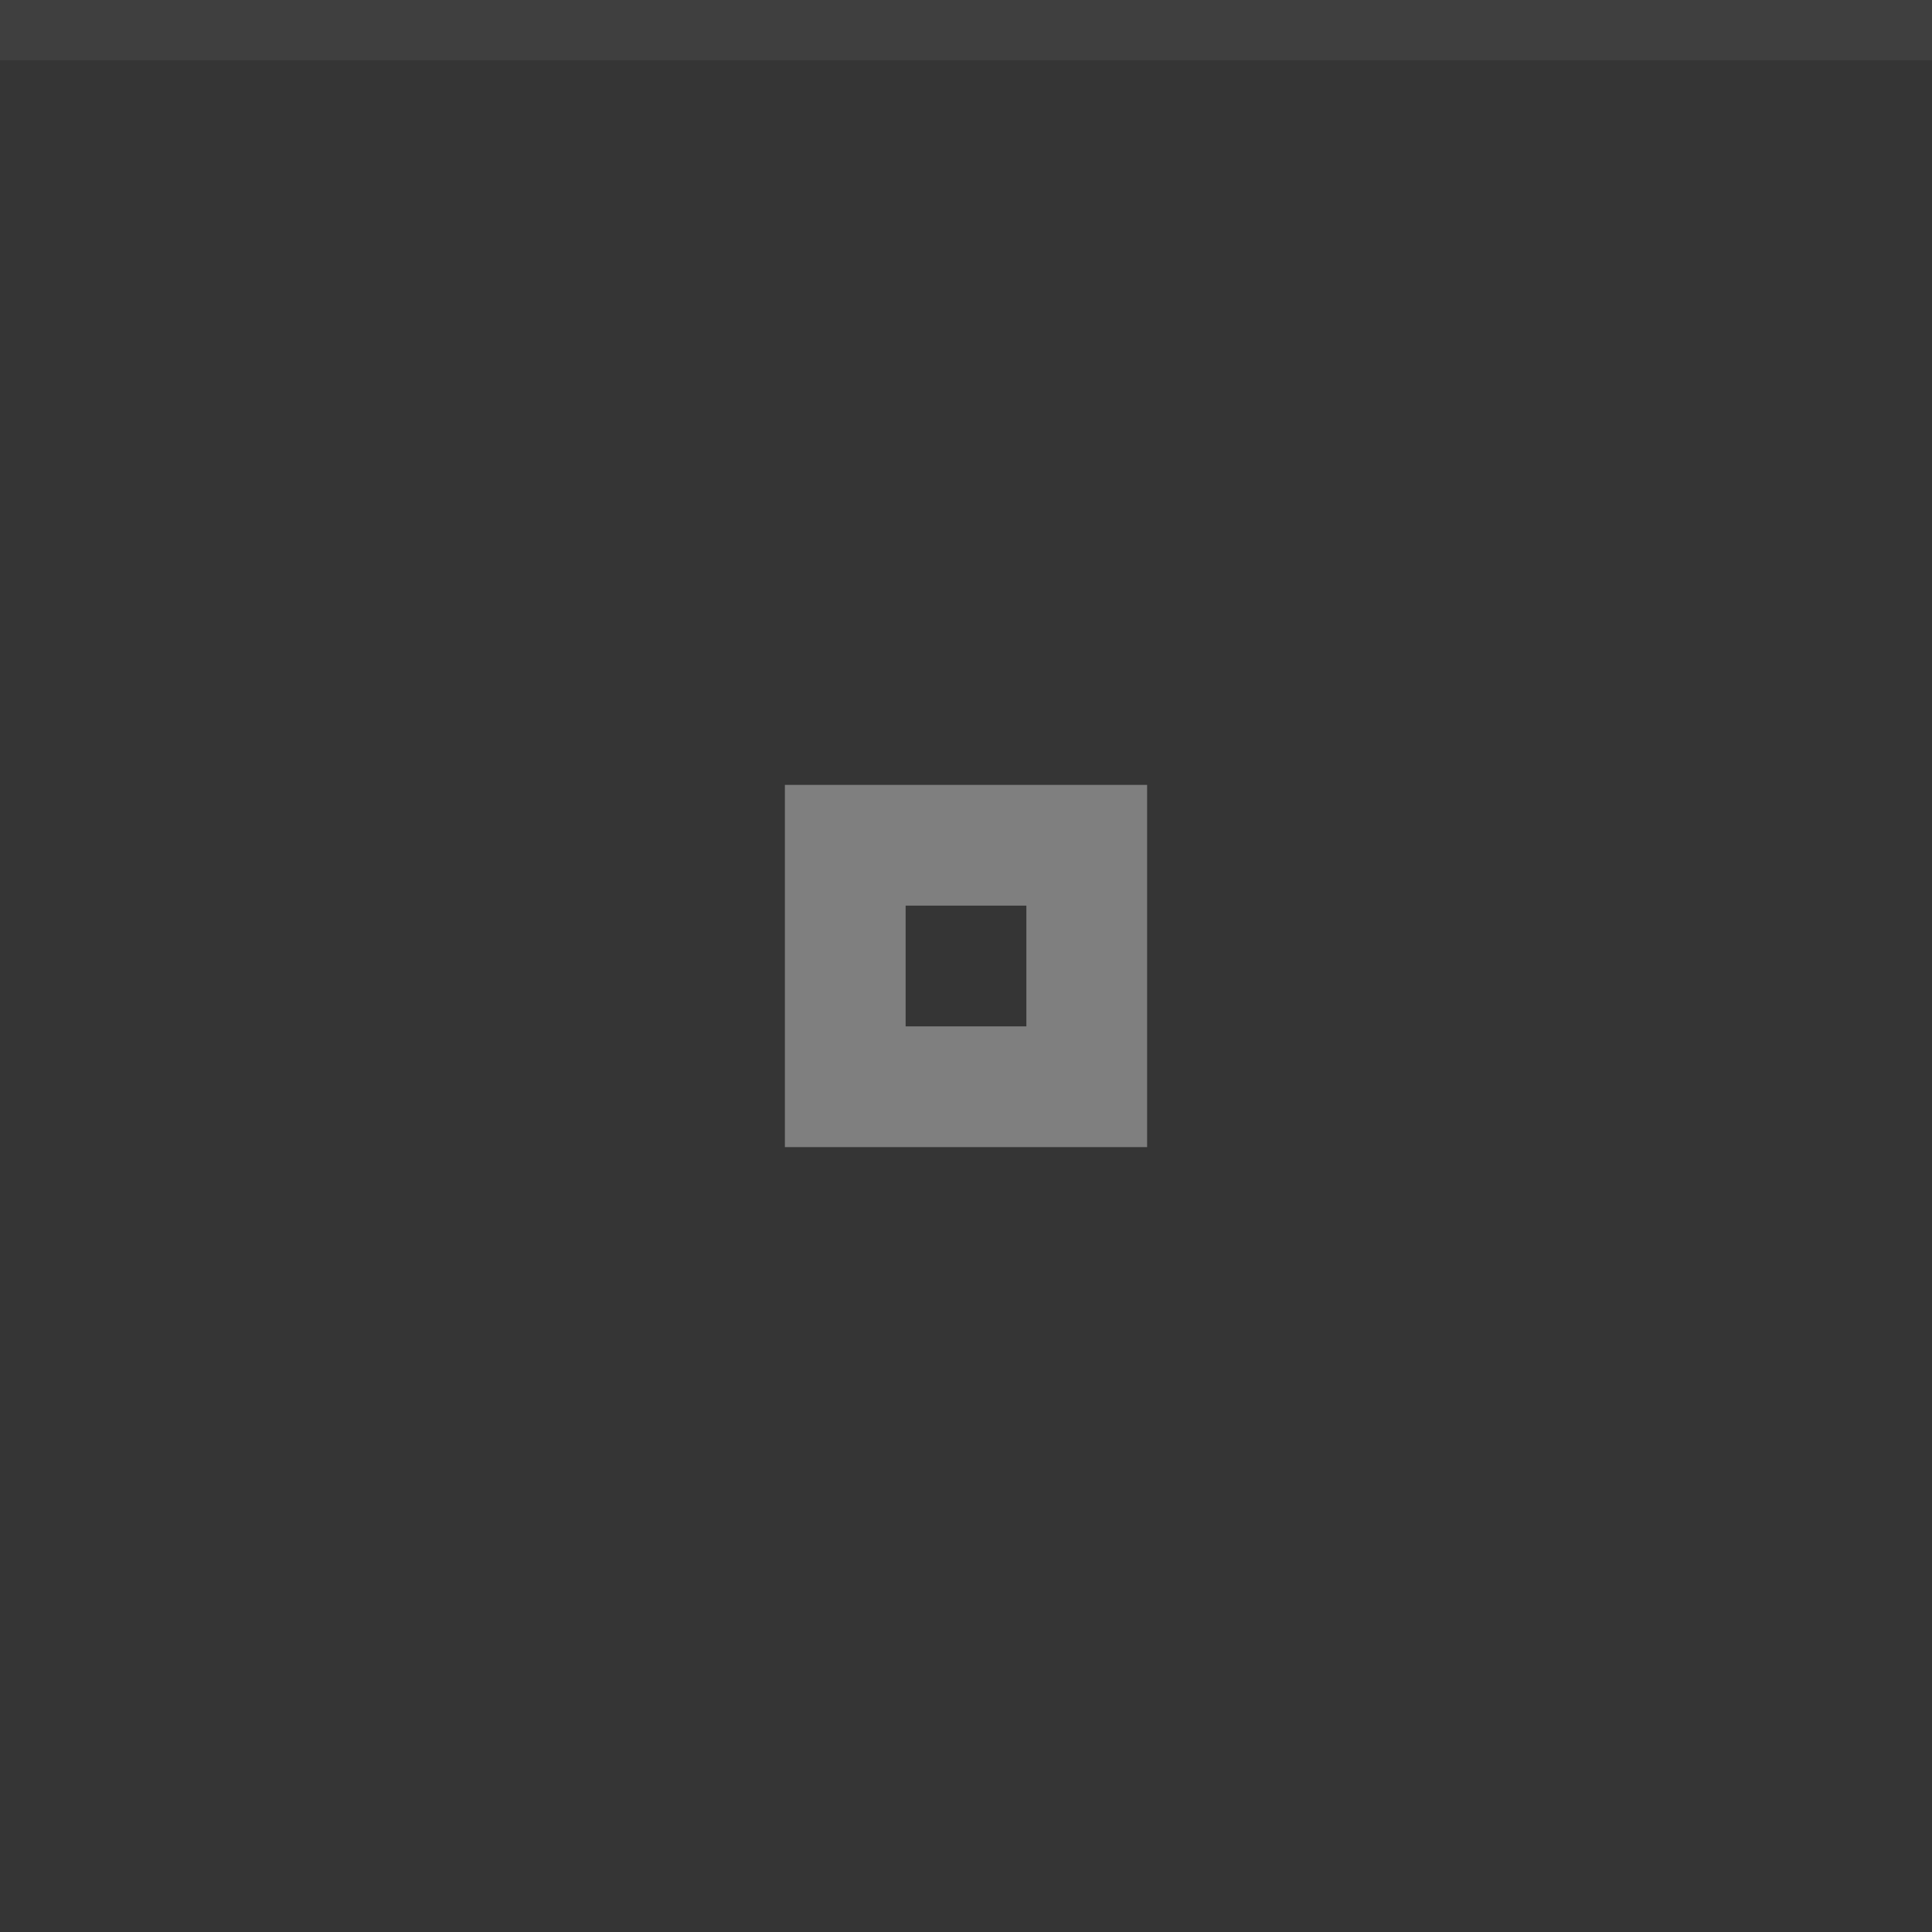
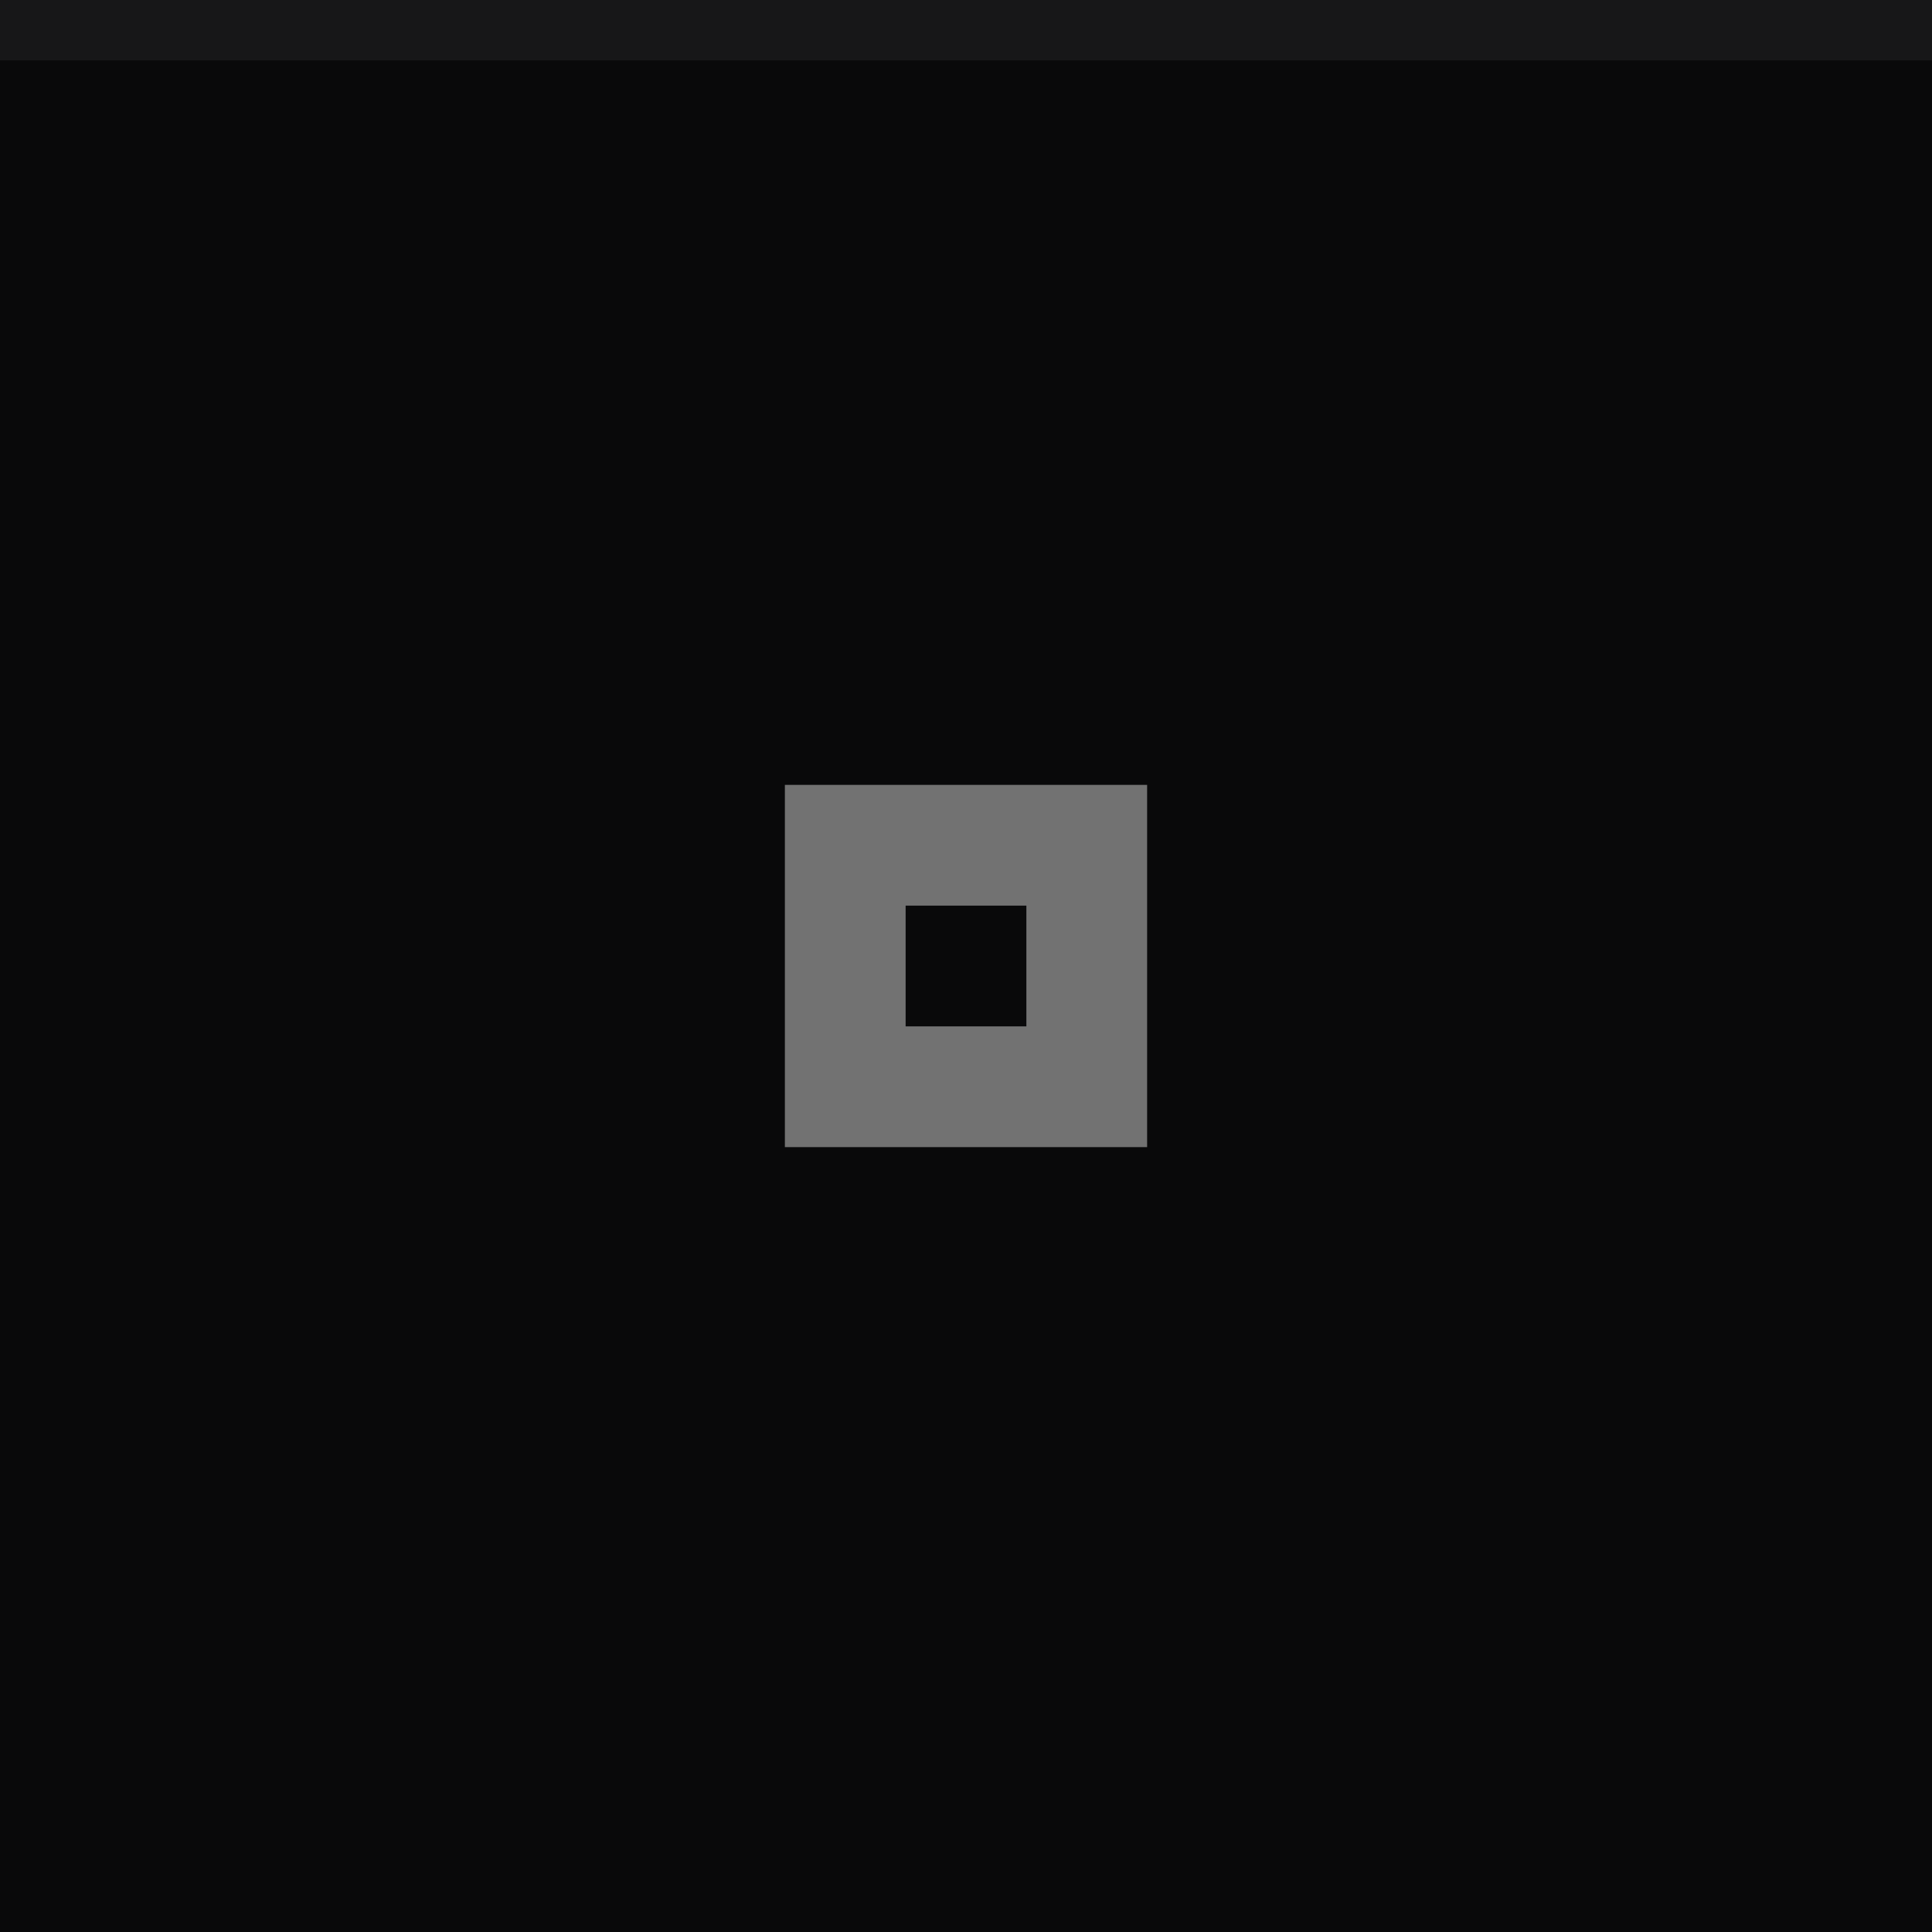
<svg xmlns="http://www.w3.org/2000/svg" width="32" height="32" viewBox="0 0 32 32">
-   <rect width="32" height="32" fill="#353535" />
+   <rect width="32" height="32" fill="#09090a" />
  <rect width="32" height="1" fill="#9e9e9e" fill-opacity="0.1" />
  <g fill="#9e9e9e" opacity="0.7">
    <circle cx="16" cy="16" r="12" opacity="0" />
    <path d="m13 13v6h6v-6zm2 2h2v2h-2z" />
  </g>
</svg>
